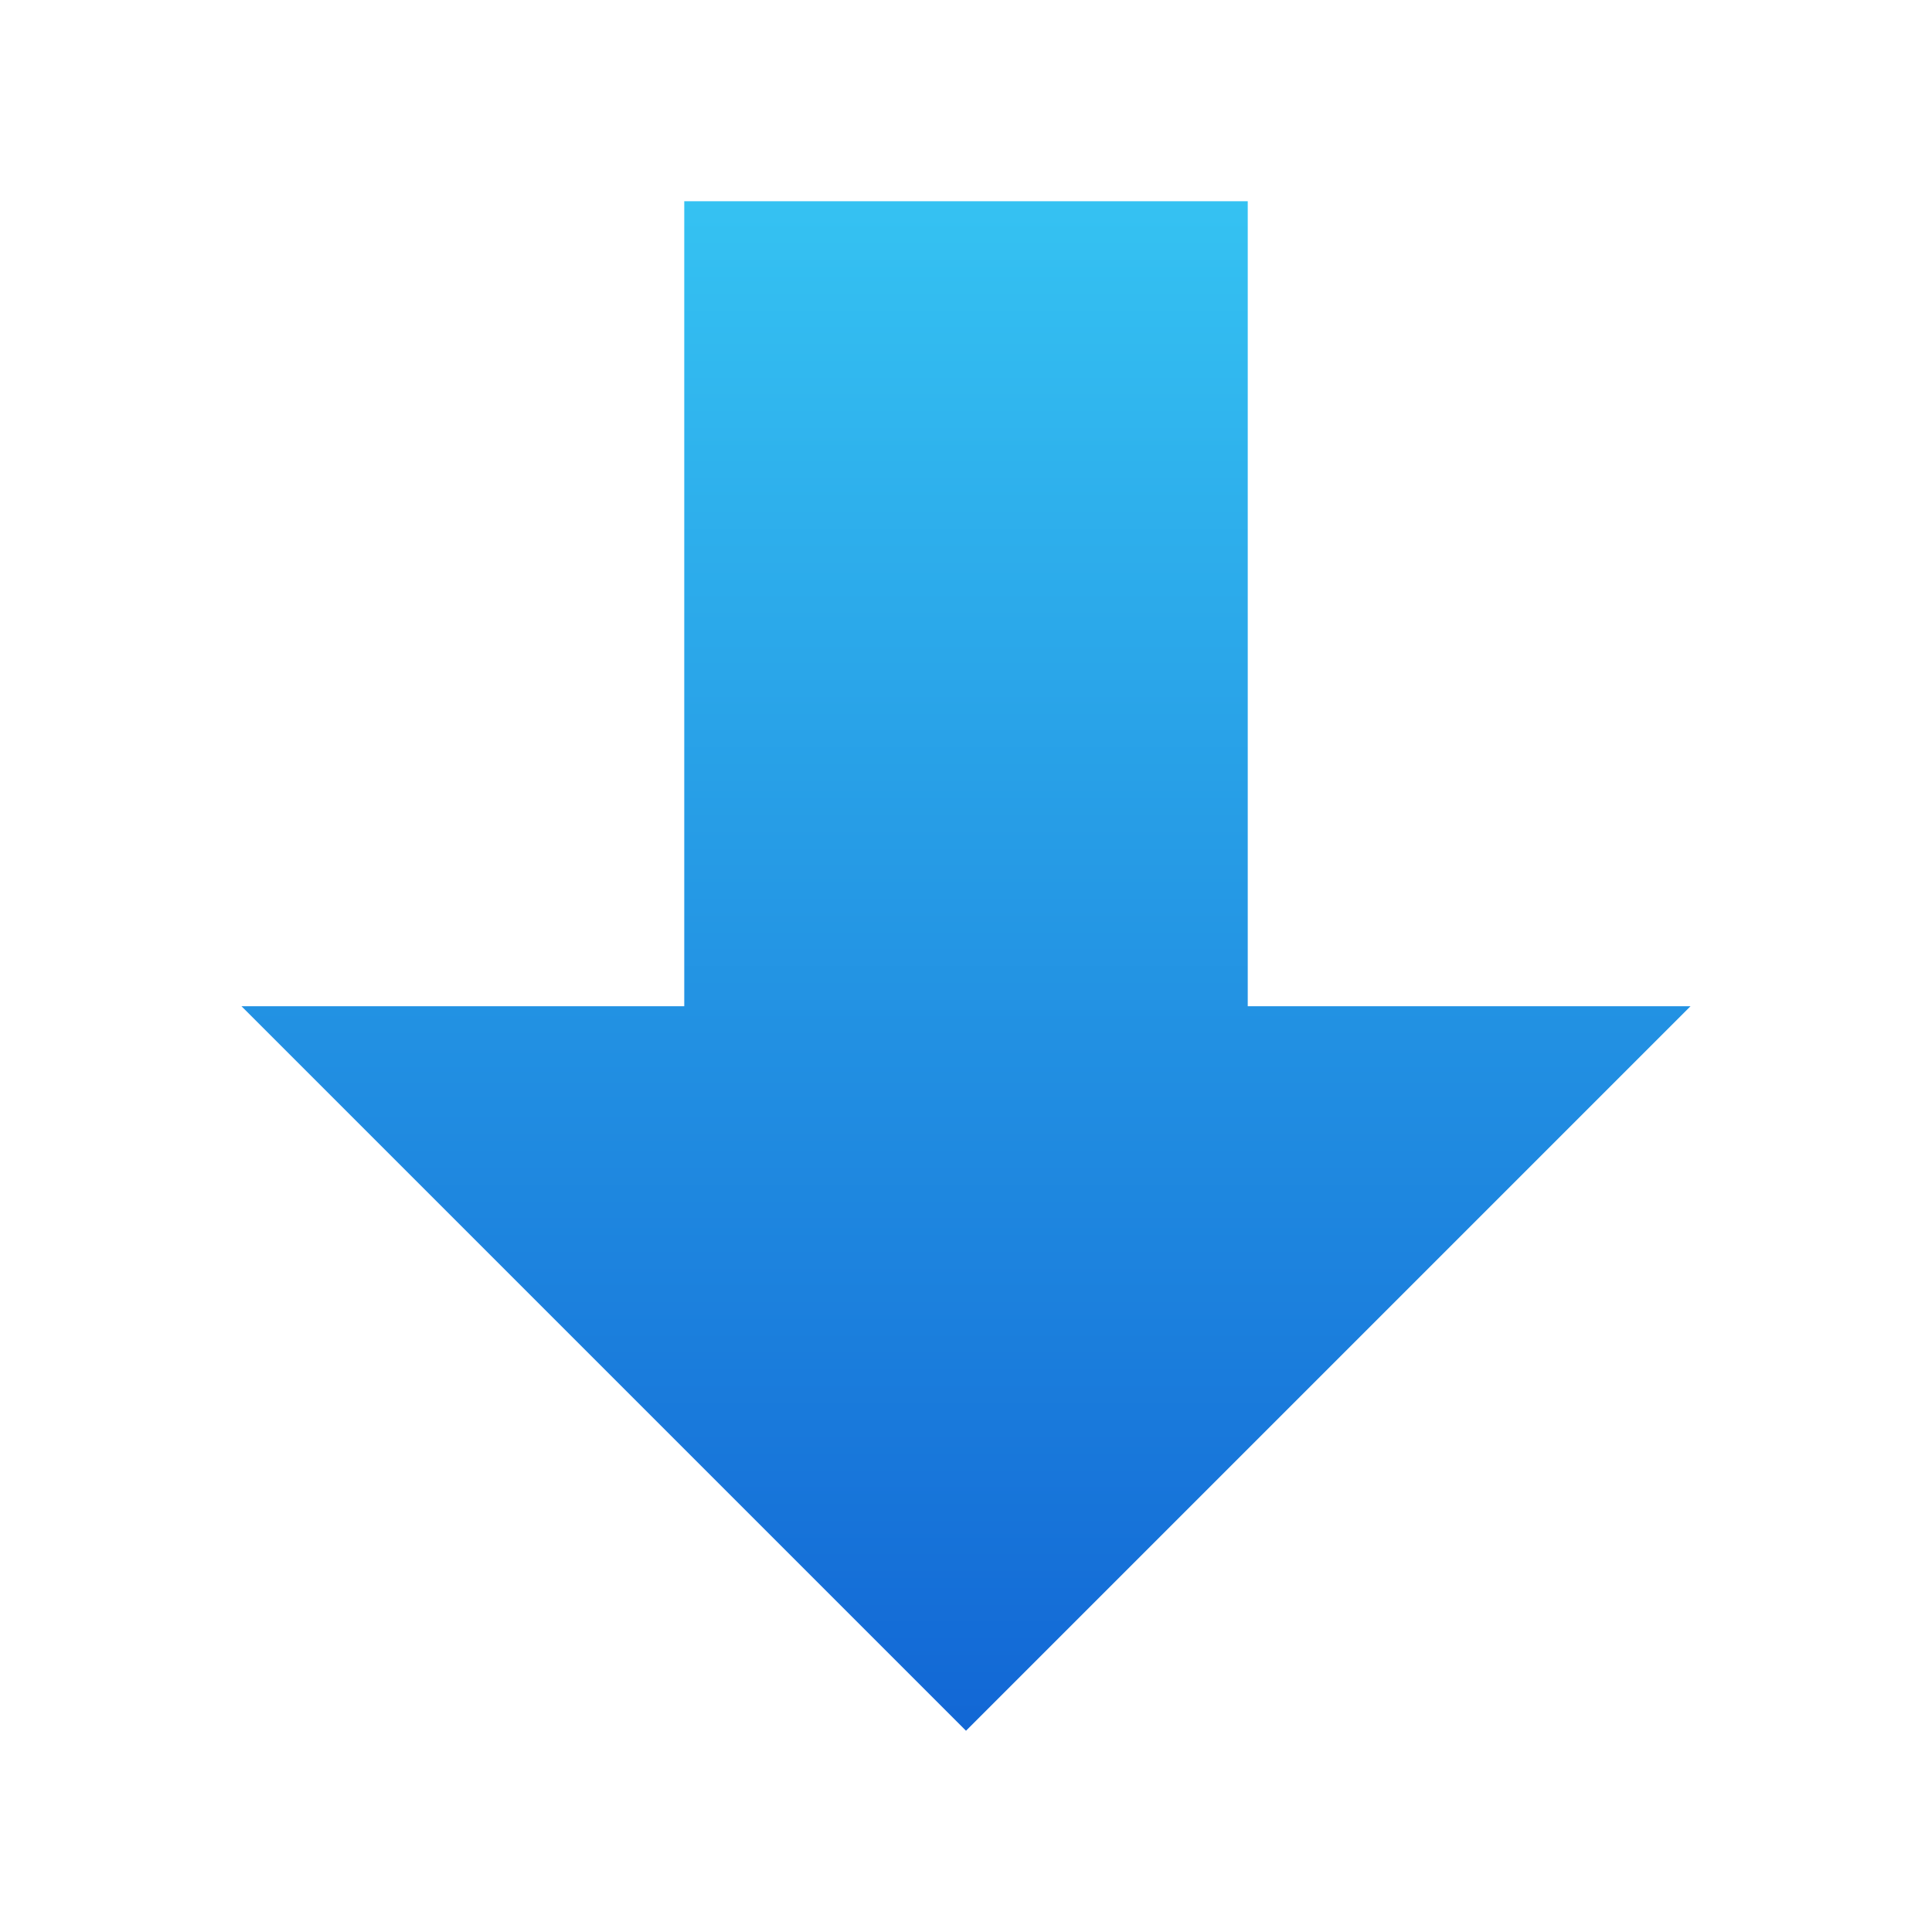
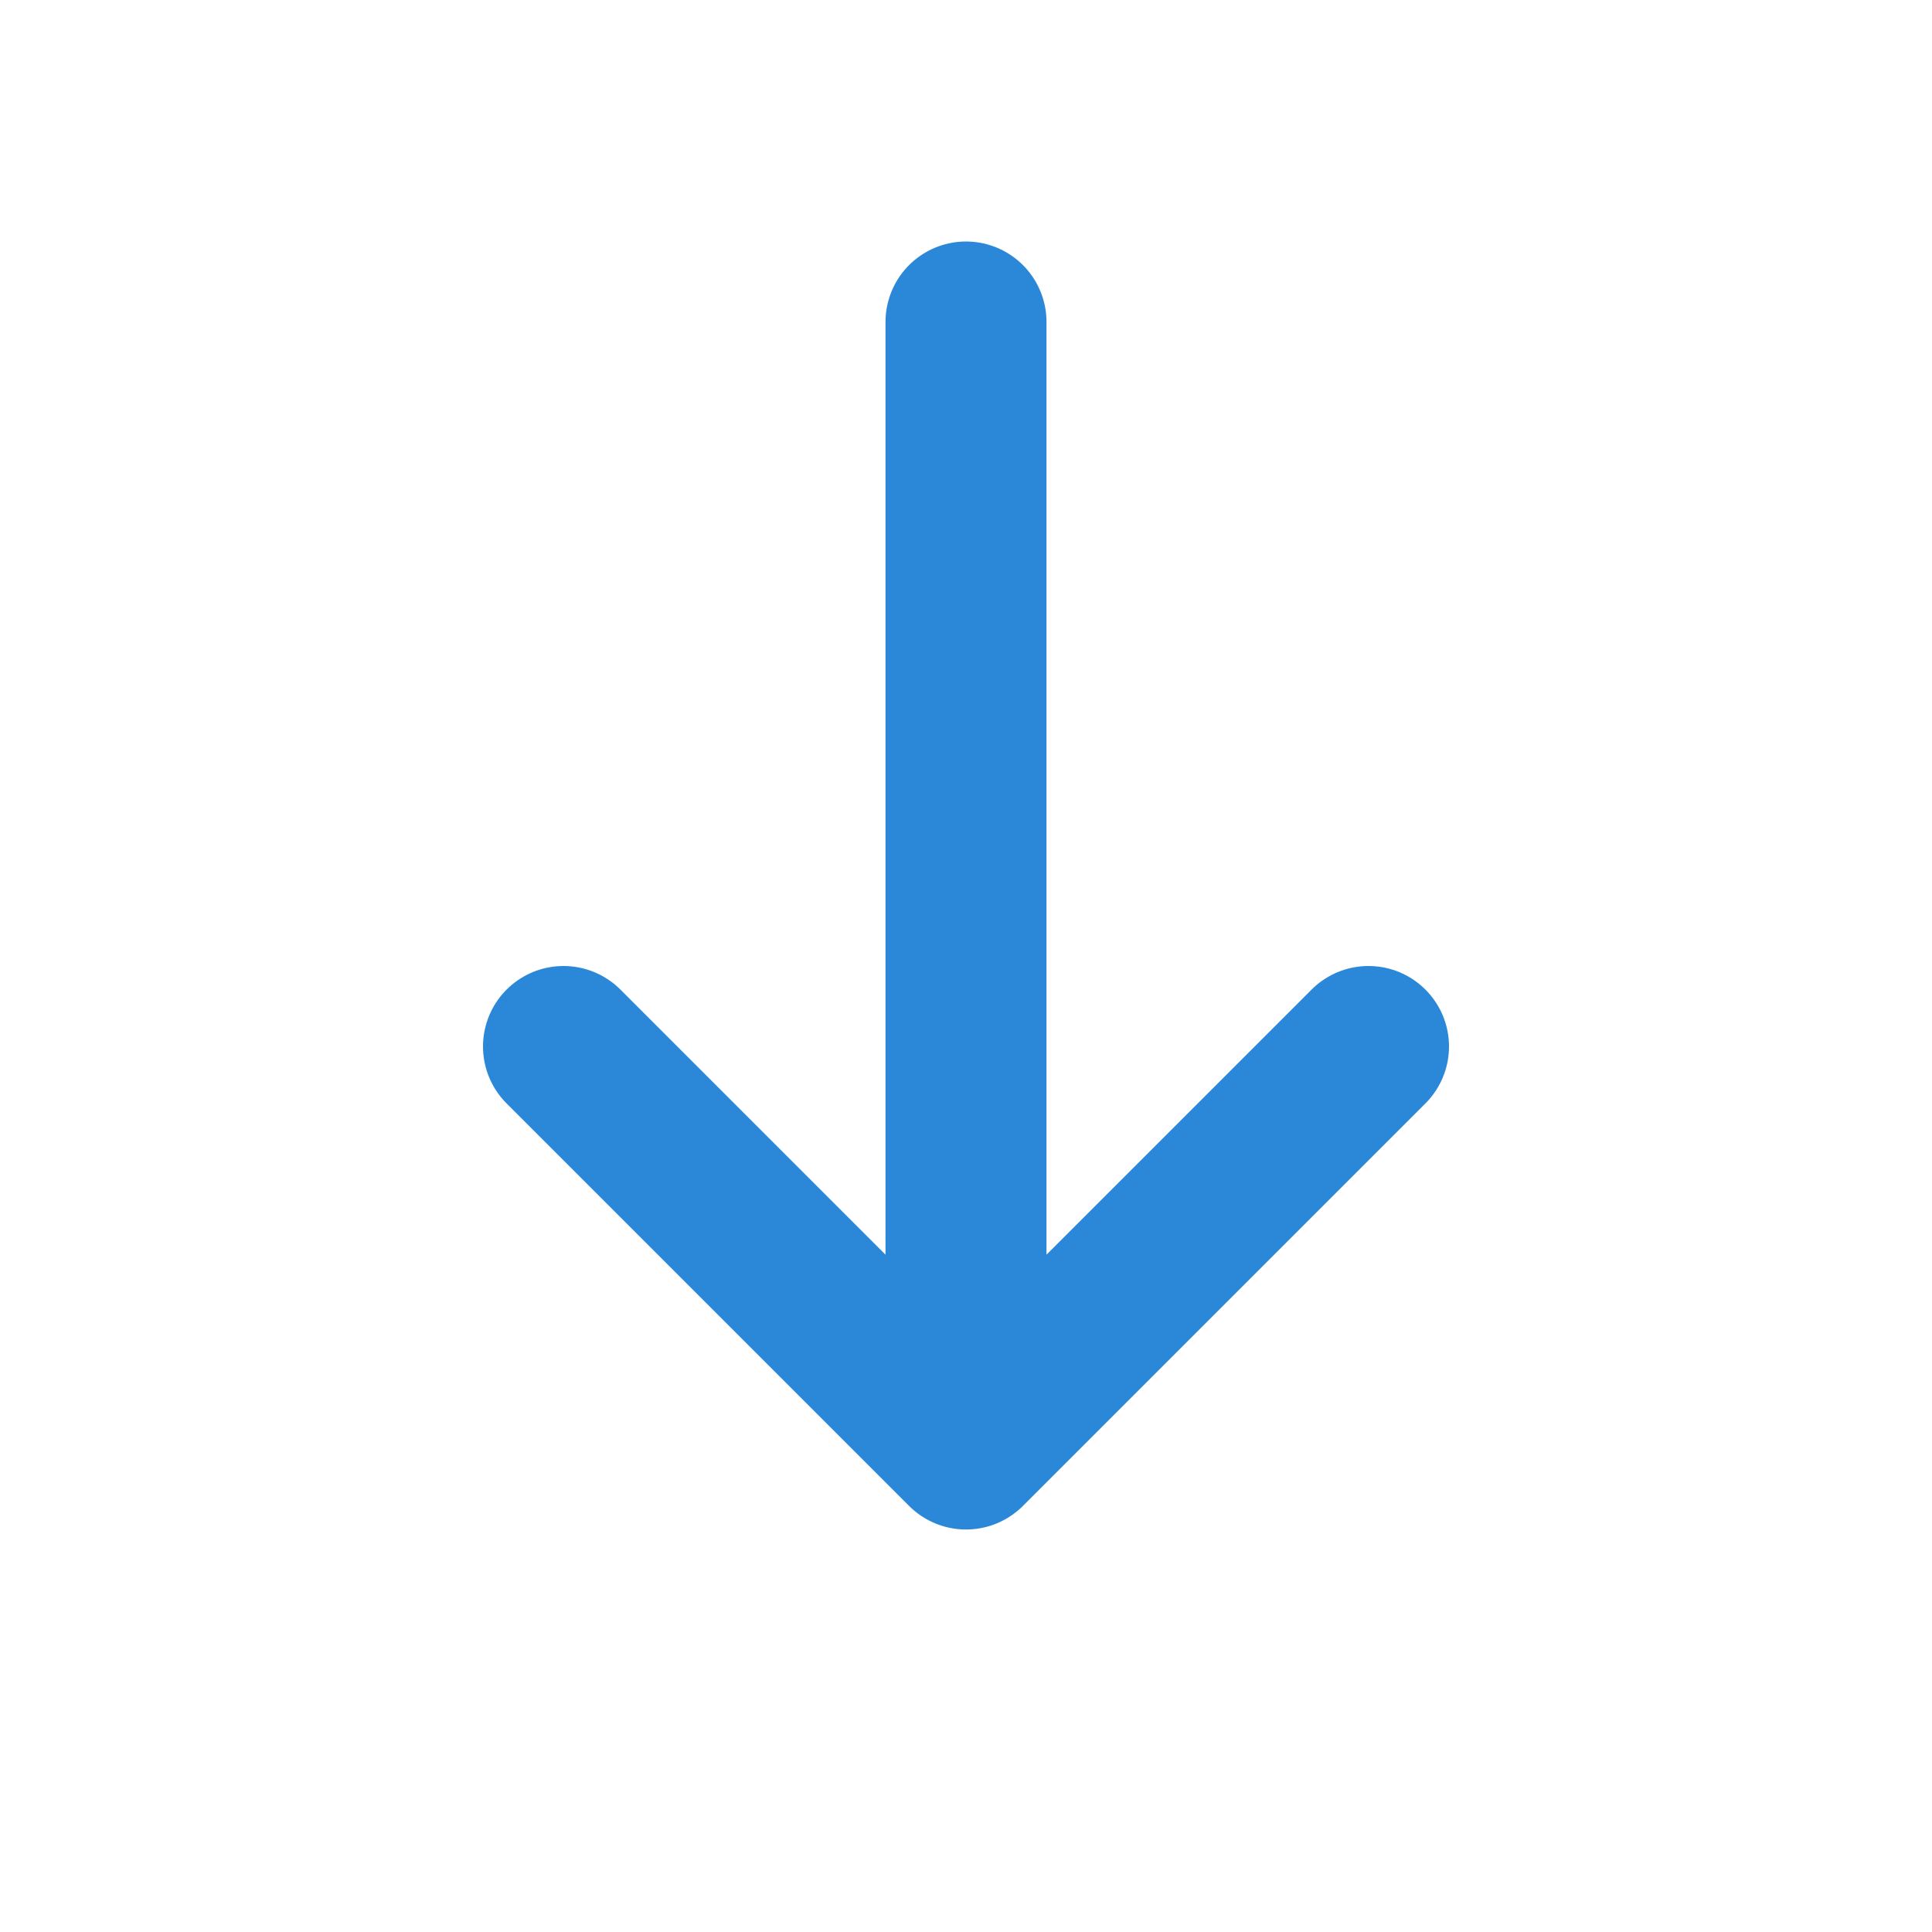
<svg xmlns="http://www.w3.org/2000/svg" viewBox="0 0 48 48">
-   <defs>
-     <linearGradient id="g" x1="24" y1="5" x2="24" y2="43" gradientUnits="userSpaceOnUse">
-       <stop stop-color="#35C2F2" />
-       <stop offset="1" stop-color="#1267D5" />
-     </linearGradient>
-   </defs>
-   <path d="M6 25 24 43l18-18H31V5H17v20H6Z" fill="url(#g)" />
+   <path d="M24 8v27M14 26l10 10 10-10" fill="none" stroke="#2B88D8" stroke-width="4" stroke-linecap="round" stroke-linejoin="round" />
</svg>
